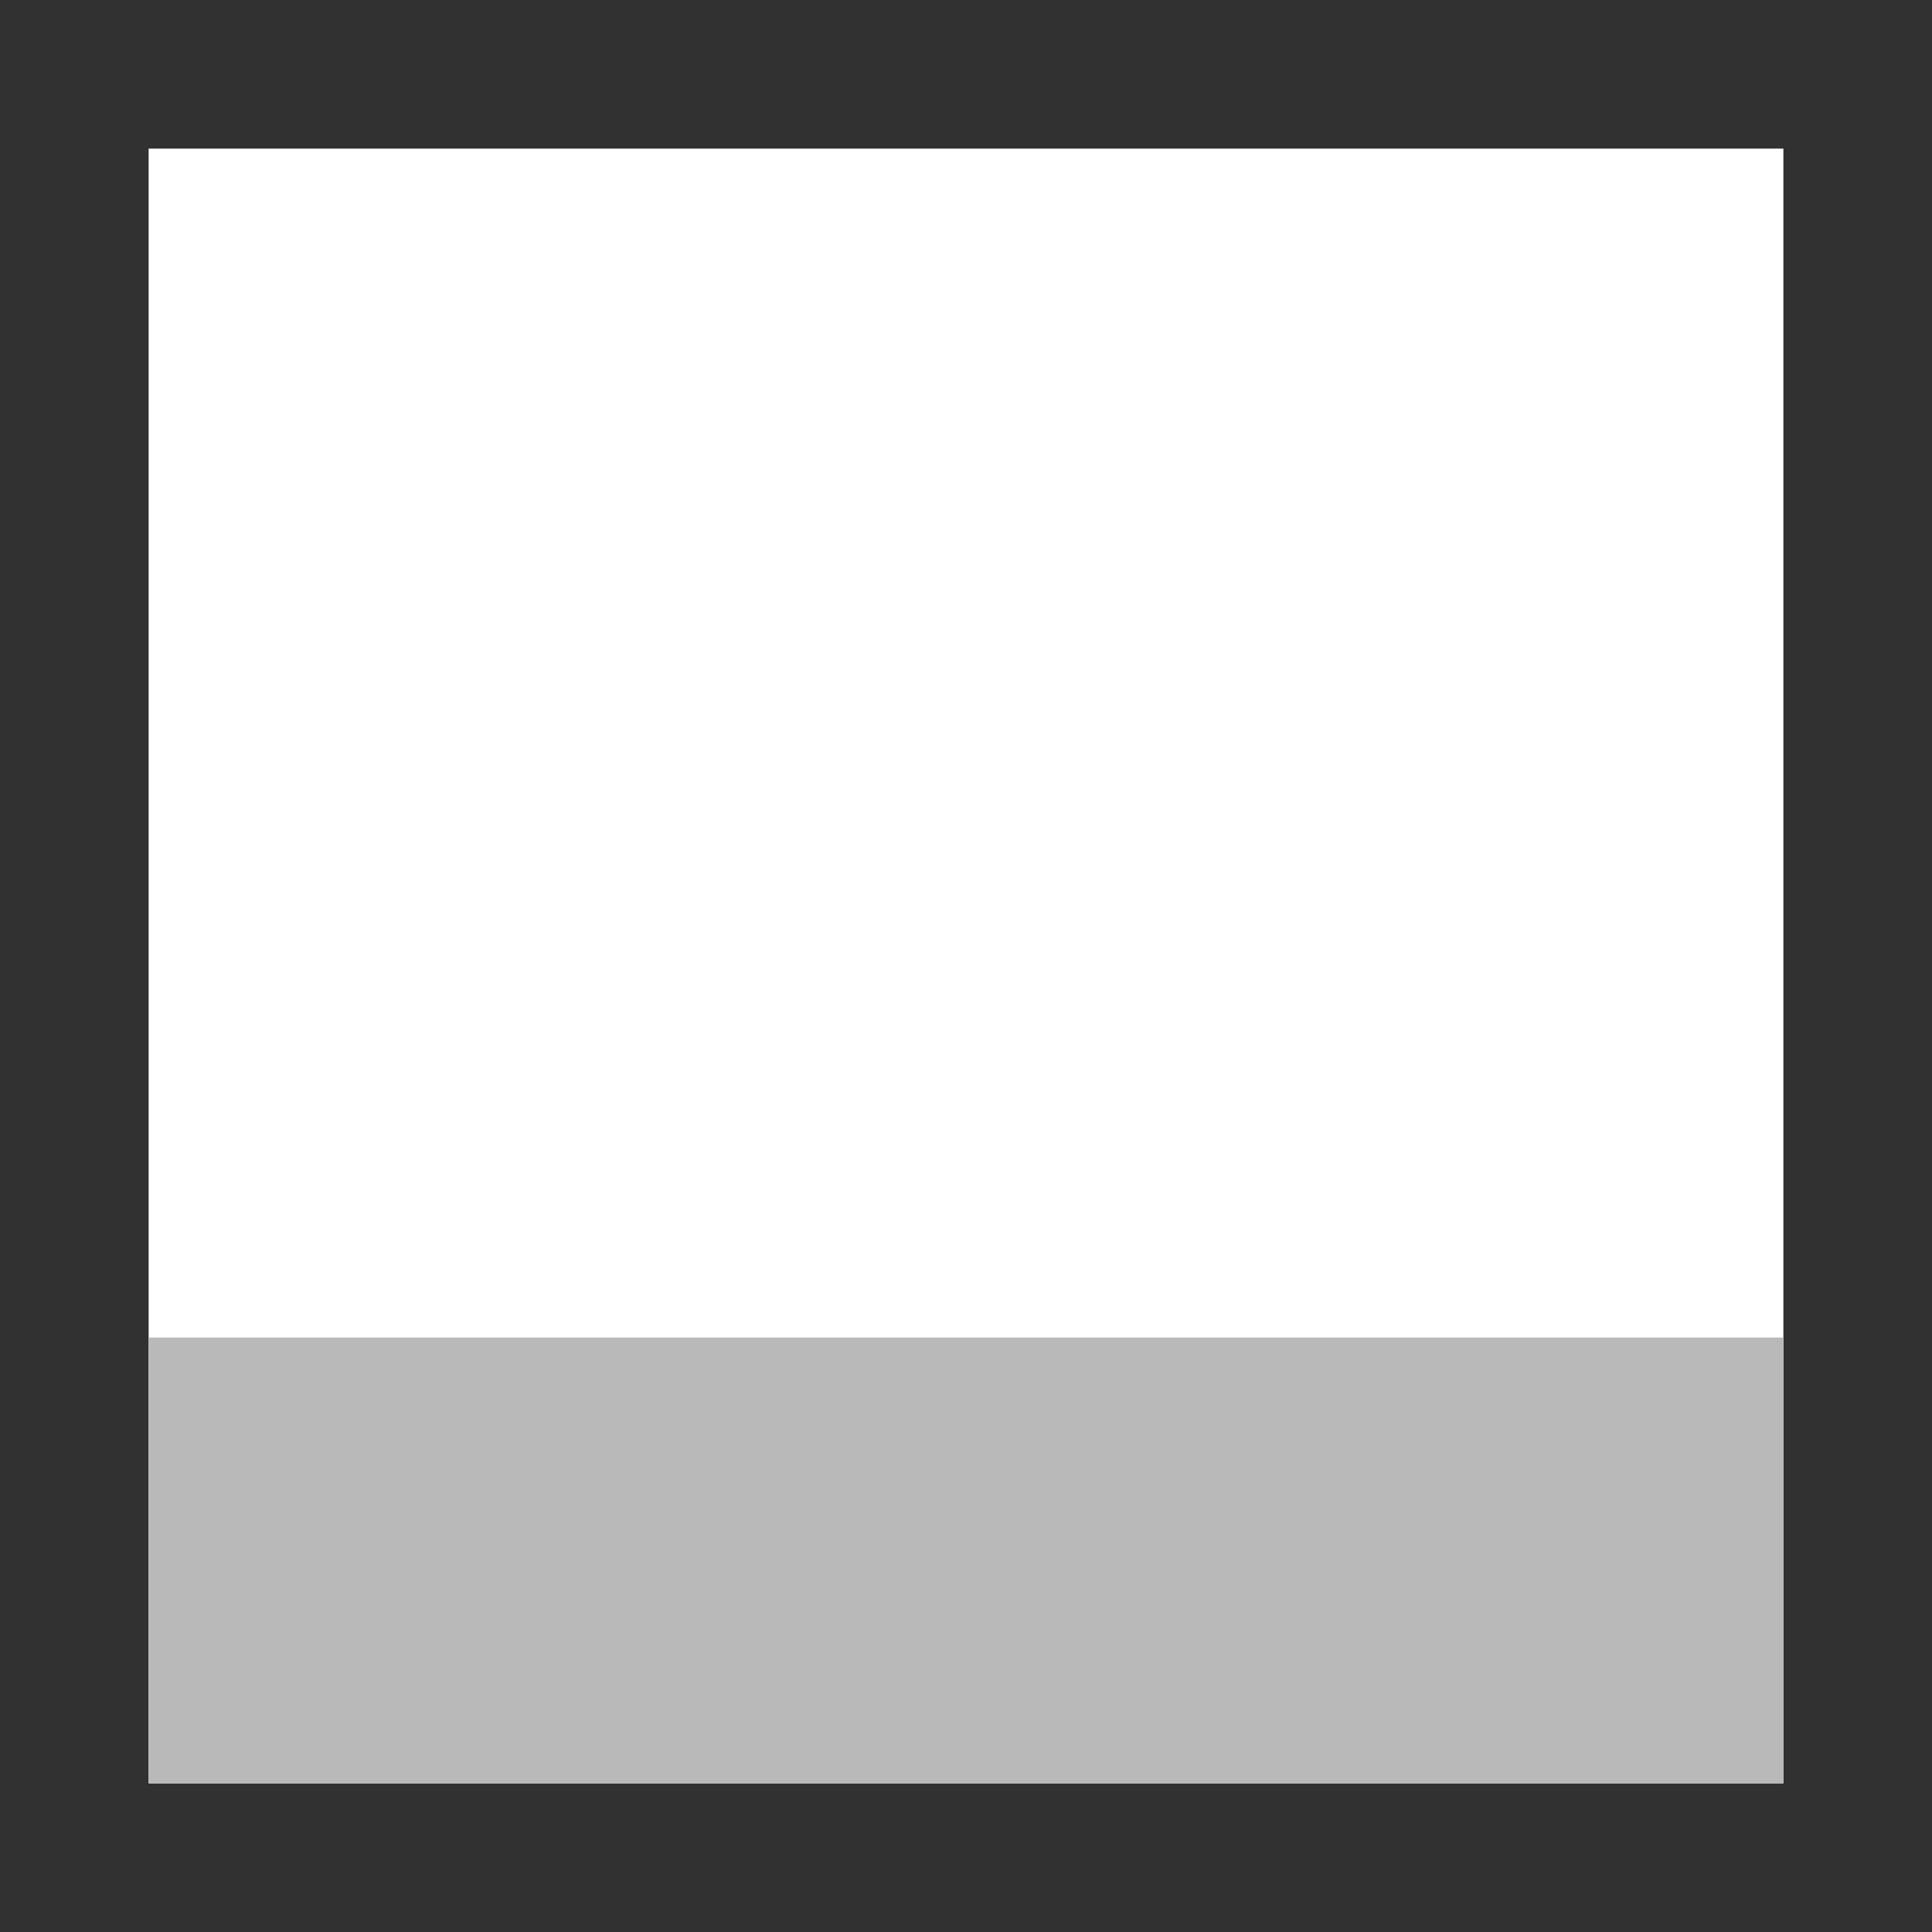
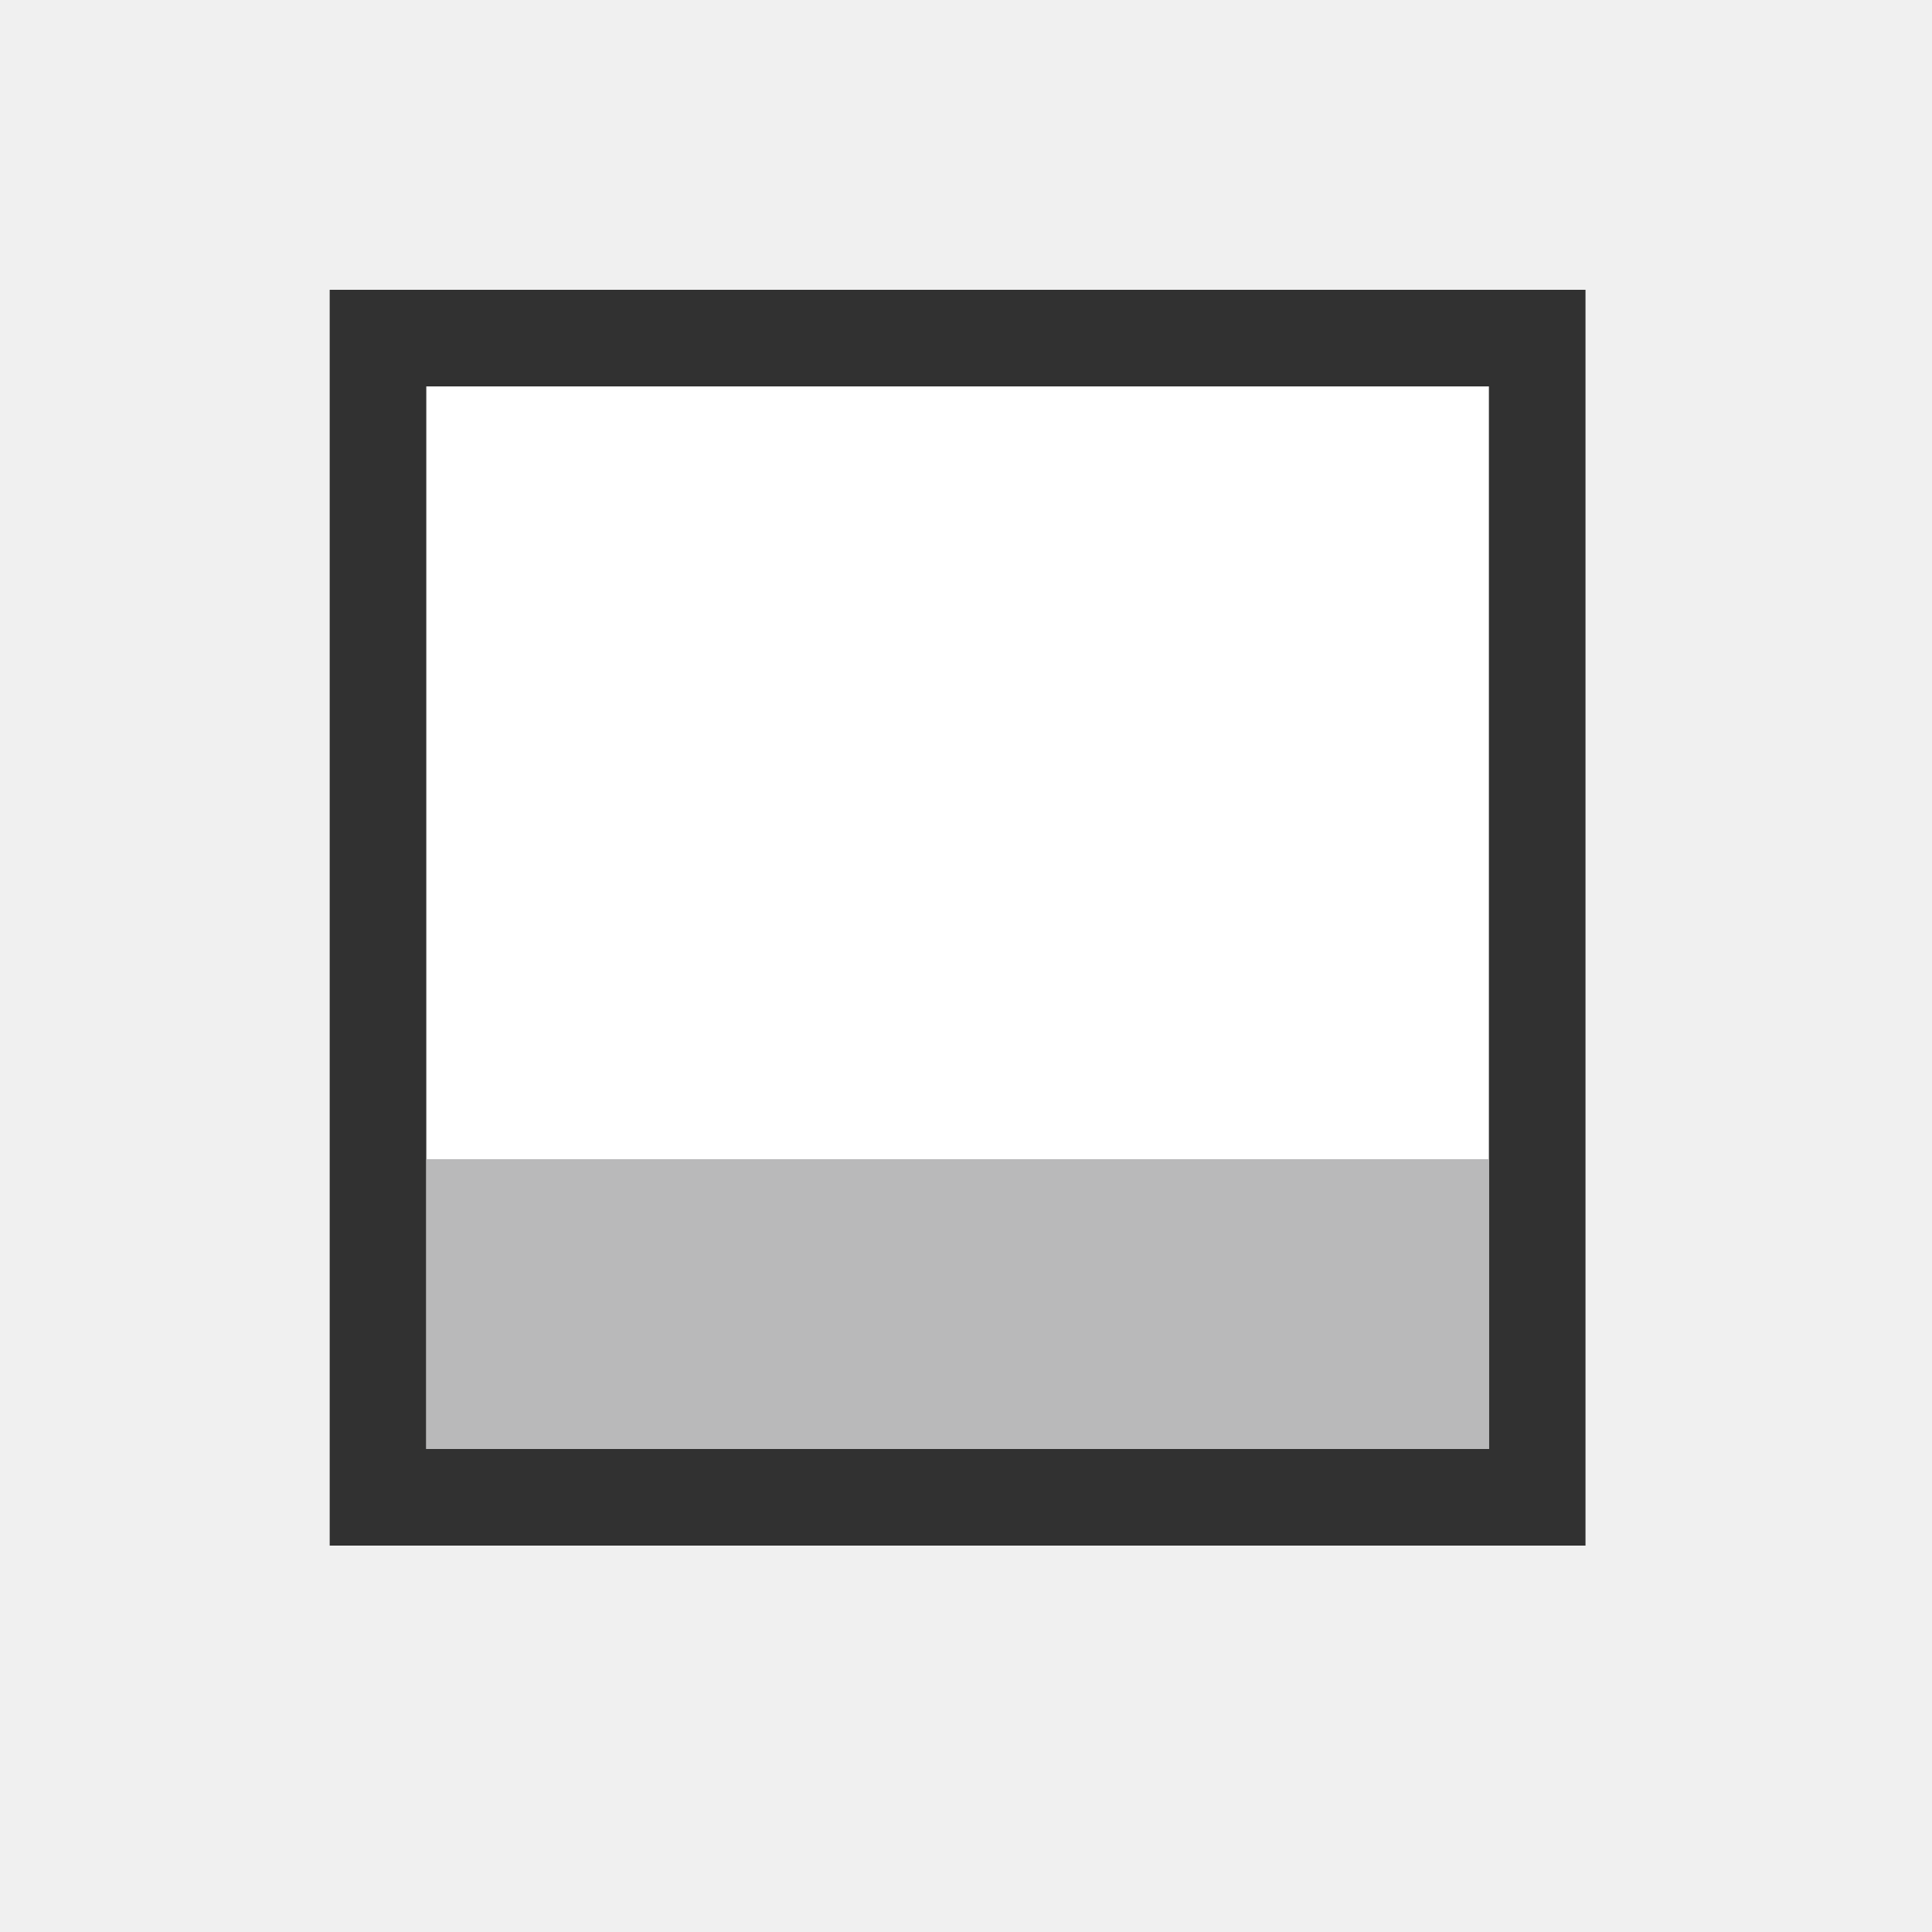
- <svg xmlns="http://www.w3.org/2000/svg" version="1.1" id="Layer_1" x="0px" y="0px" width="13px" height="13px" viewBox="0 0 13 13" enable-background="new 0 0 13 13" xml:space="preserve">
+ <svg xmlns="http://www.w3.org/2000/svg" version="1.1" id="Layer_1" x="0px" y="0px" width="20px" height="20px" viewBox="0 0 20 20" style="enable-background:new 0 0 20 20;" xml:space="preserve">
  <g id="padding-bottom">
    <g>
+       <rect id="le_wrappier_160_" style="fill:none;" width="20" height="20" />
      <g>
-         <rect x="0.5" y="0.5" fill="#FFFFFF" width="12" height="12" />
-         <path fill="#313131" d="M12,1v11H1V1H12 M13,0H0v13h13V0L13,0z" />
+         <g>
+           <rect x="3.913" y="3.5" style="fill:#FFFFFF;" width="12" height="12" />
+           <path style="fill:#313131;" d="M15.413,4v11h-11V4H15.413 M16.413,3h-13v13h13V3L16.413,3z" />
+         </g>
+         <rect x="4.413" y="12" style="fill:#B9B9BA;" width="11" height="3" />
      </g>
-       <rect x="1" y="9" fill="#B9B9BA" width="11" height="3" />
    </g>
  </g>
  <g id="Layer_1_1_">
</g>
</svg>
